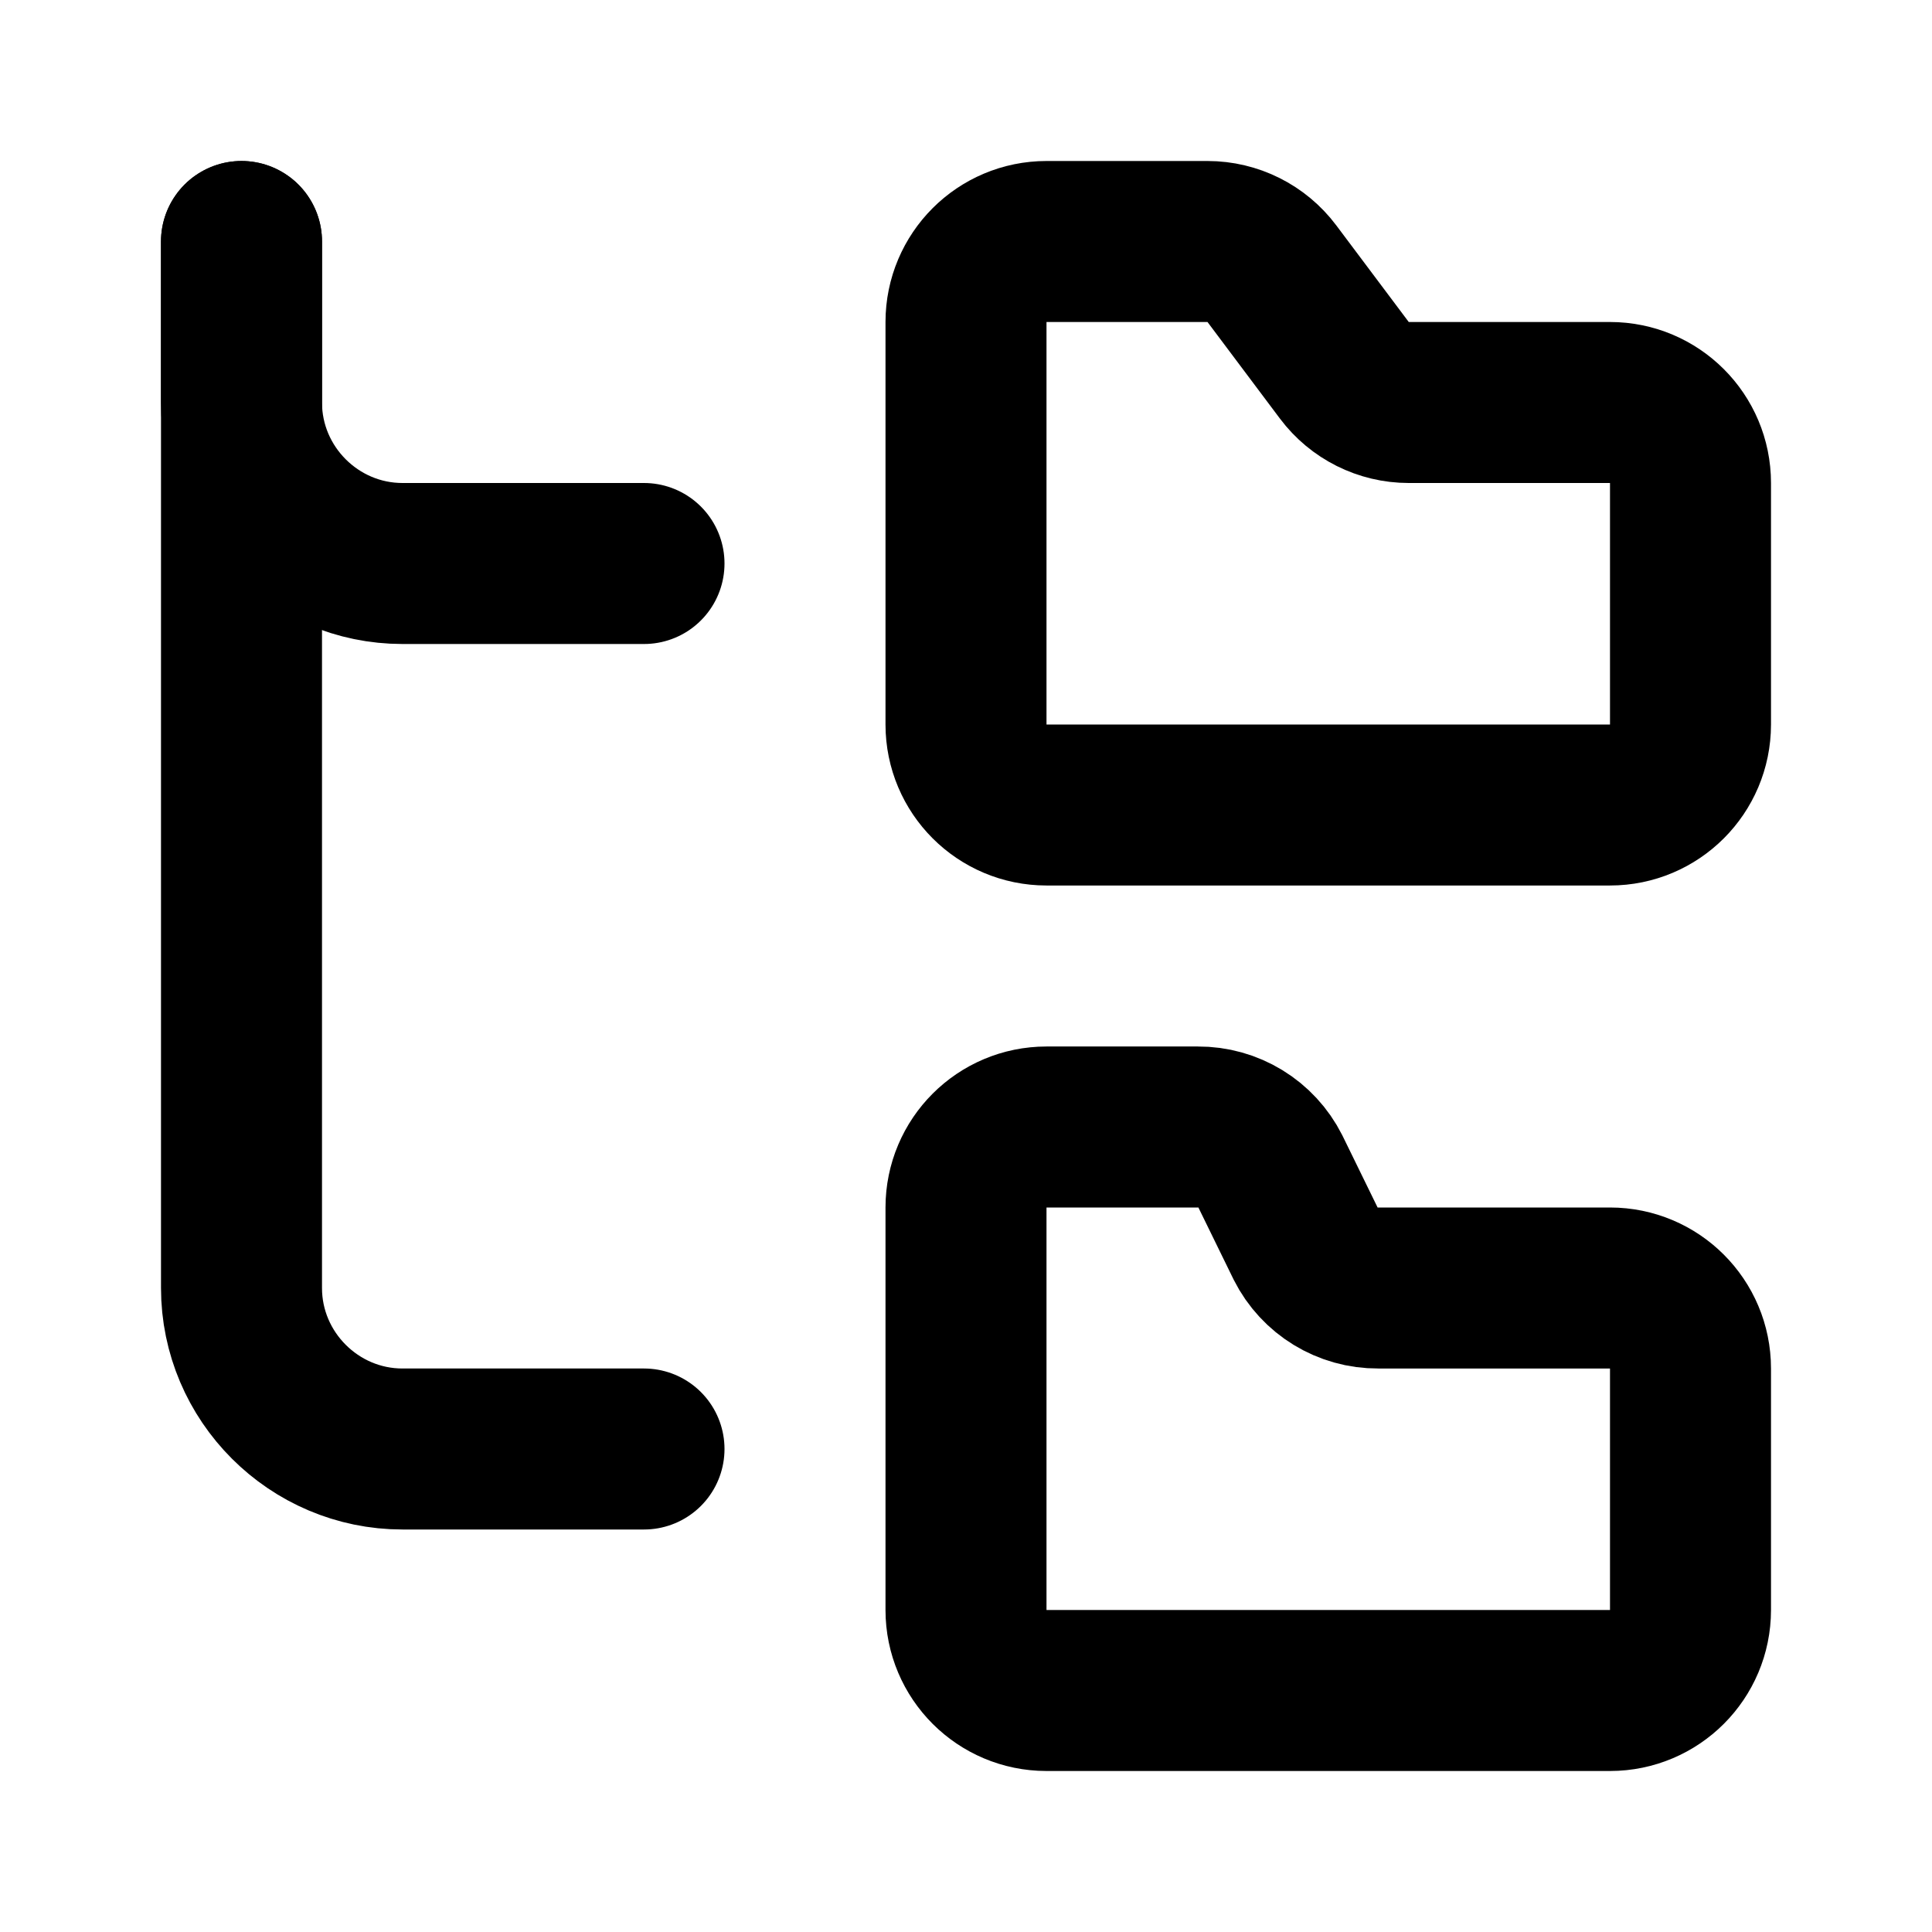
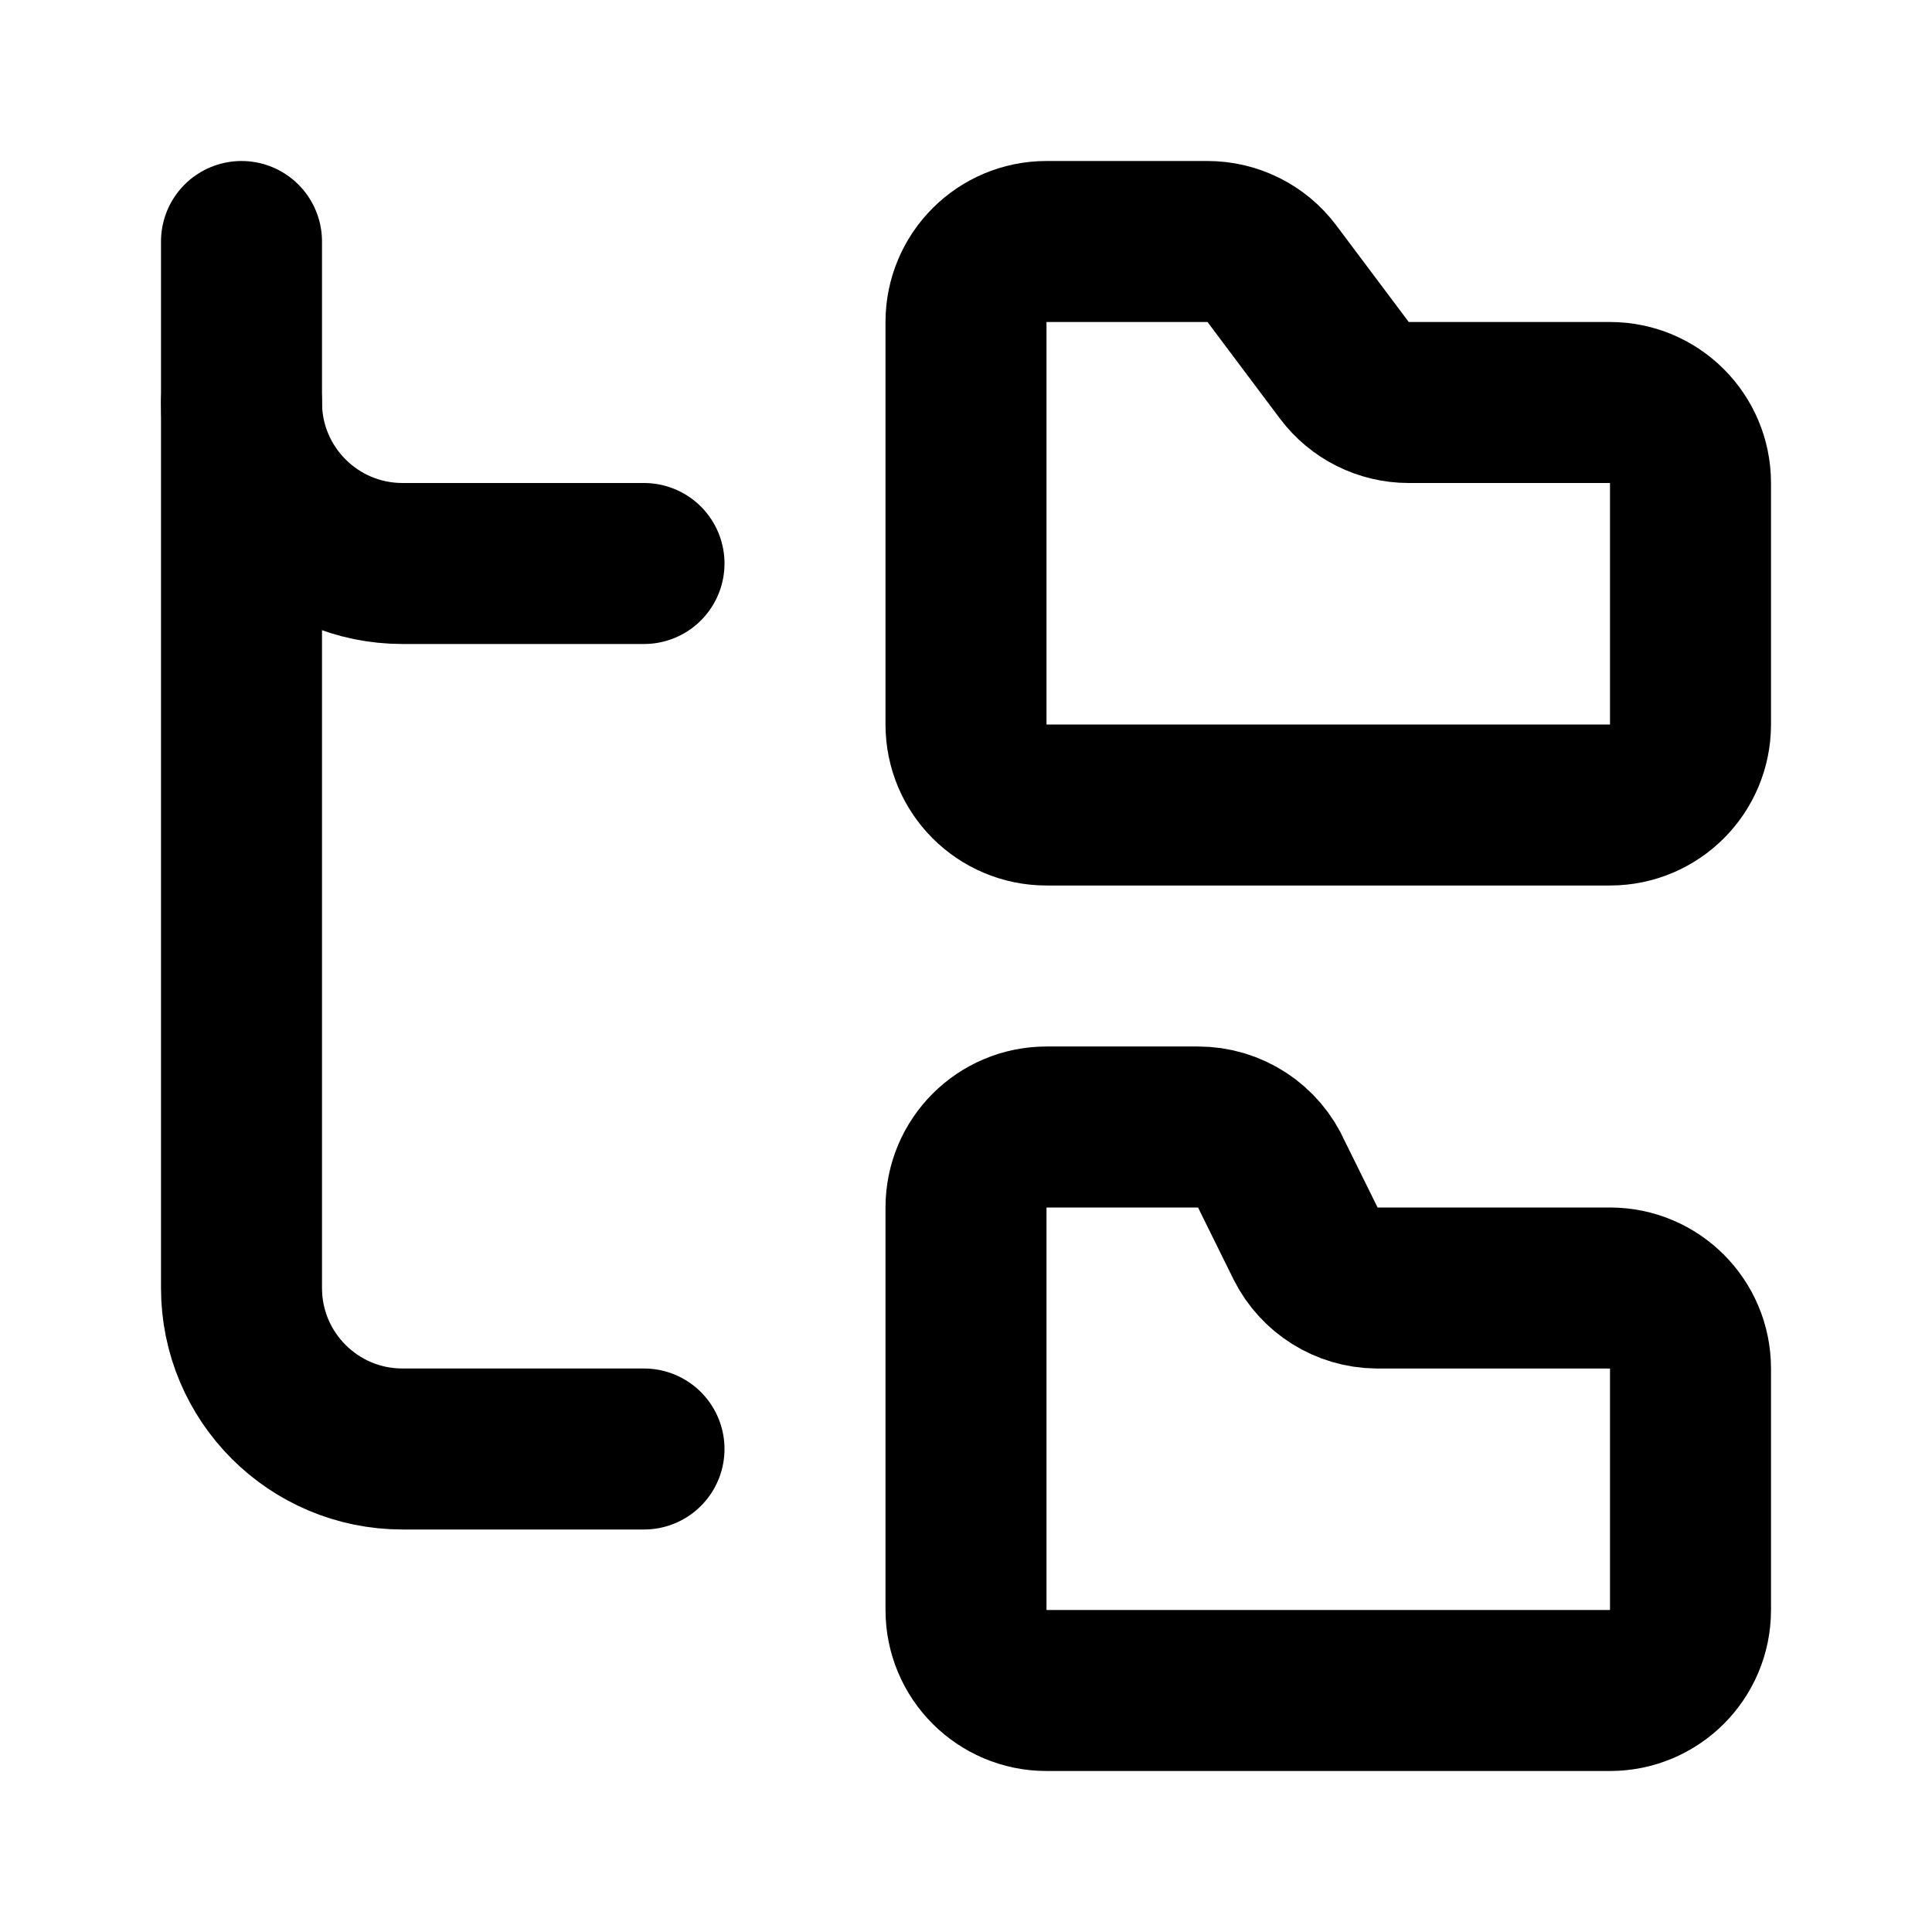
<svg xmlns="http://www.w3.org/2000/svg" width="24" height="24" viewBox="0 0 24 24" fill="none" stroke="currentColor" stroke-width="2" stroke-linecap="round" stroke-linejoin="round">
-   <path d="M13 10h7a1 1 0 0 0 1-1V6a1 1 0 0 0-1-1h-2.5a1 1 0 0 1-.8-.4l-.9-1.2A1 1 0 0 0 15 3h-2a1 1 0 0 0-1 1v5a1 1 0 0 0 1 1Z" />
-   <path d="M13 21h7a1 1 0 0 0 1-1v-3a1 1 0 0 0-1-1h-2.88a1 1 0 0 1-.9-.55l-.44-.9a1 1 0 0 0-.9-.55H13a1 1 0 0 0-1 1v5a1 1 0 0 0 1 1Z" />
-   <path d="M3 3v2c0 1.1.9 2 2 2h3" />
-   <path d="M3 3v13c0 1.1.9 2 2 2h3" />
+   <path d="M20 10a1 1 0 0 0 1-1V6a1 1 0 0 0-1-1h-2.5a1 1 0 0 1-.8-.4l-.9-1.2A1 1 0 0 0 15 3h-2a1 1 0 0 0-1 1v5a1 1 0 0 0 1 1Z" />
+   <path d="M20 21a1 1 0 0 0 1-1v-3a1 1 0 0 0-1-1h-2.9a1 1 0 0 1-.88-.55l-.42-.85a1 1 0 0 0-.92-.6H13a1 1 0 0 0-1 1v5a1 1 0 0 0 1 1Z" />
+   <path d="M3 5a2 2 0 0 0 2 2h3" />
+   <path d="M3 3v13a2 2 0 0 0 2 2h3" />
</svg>
